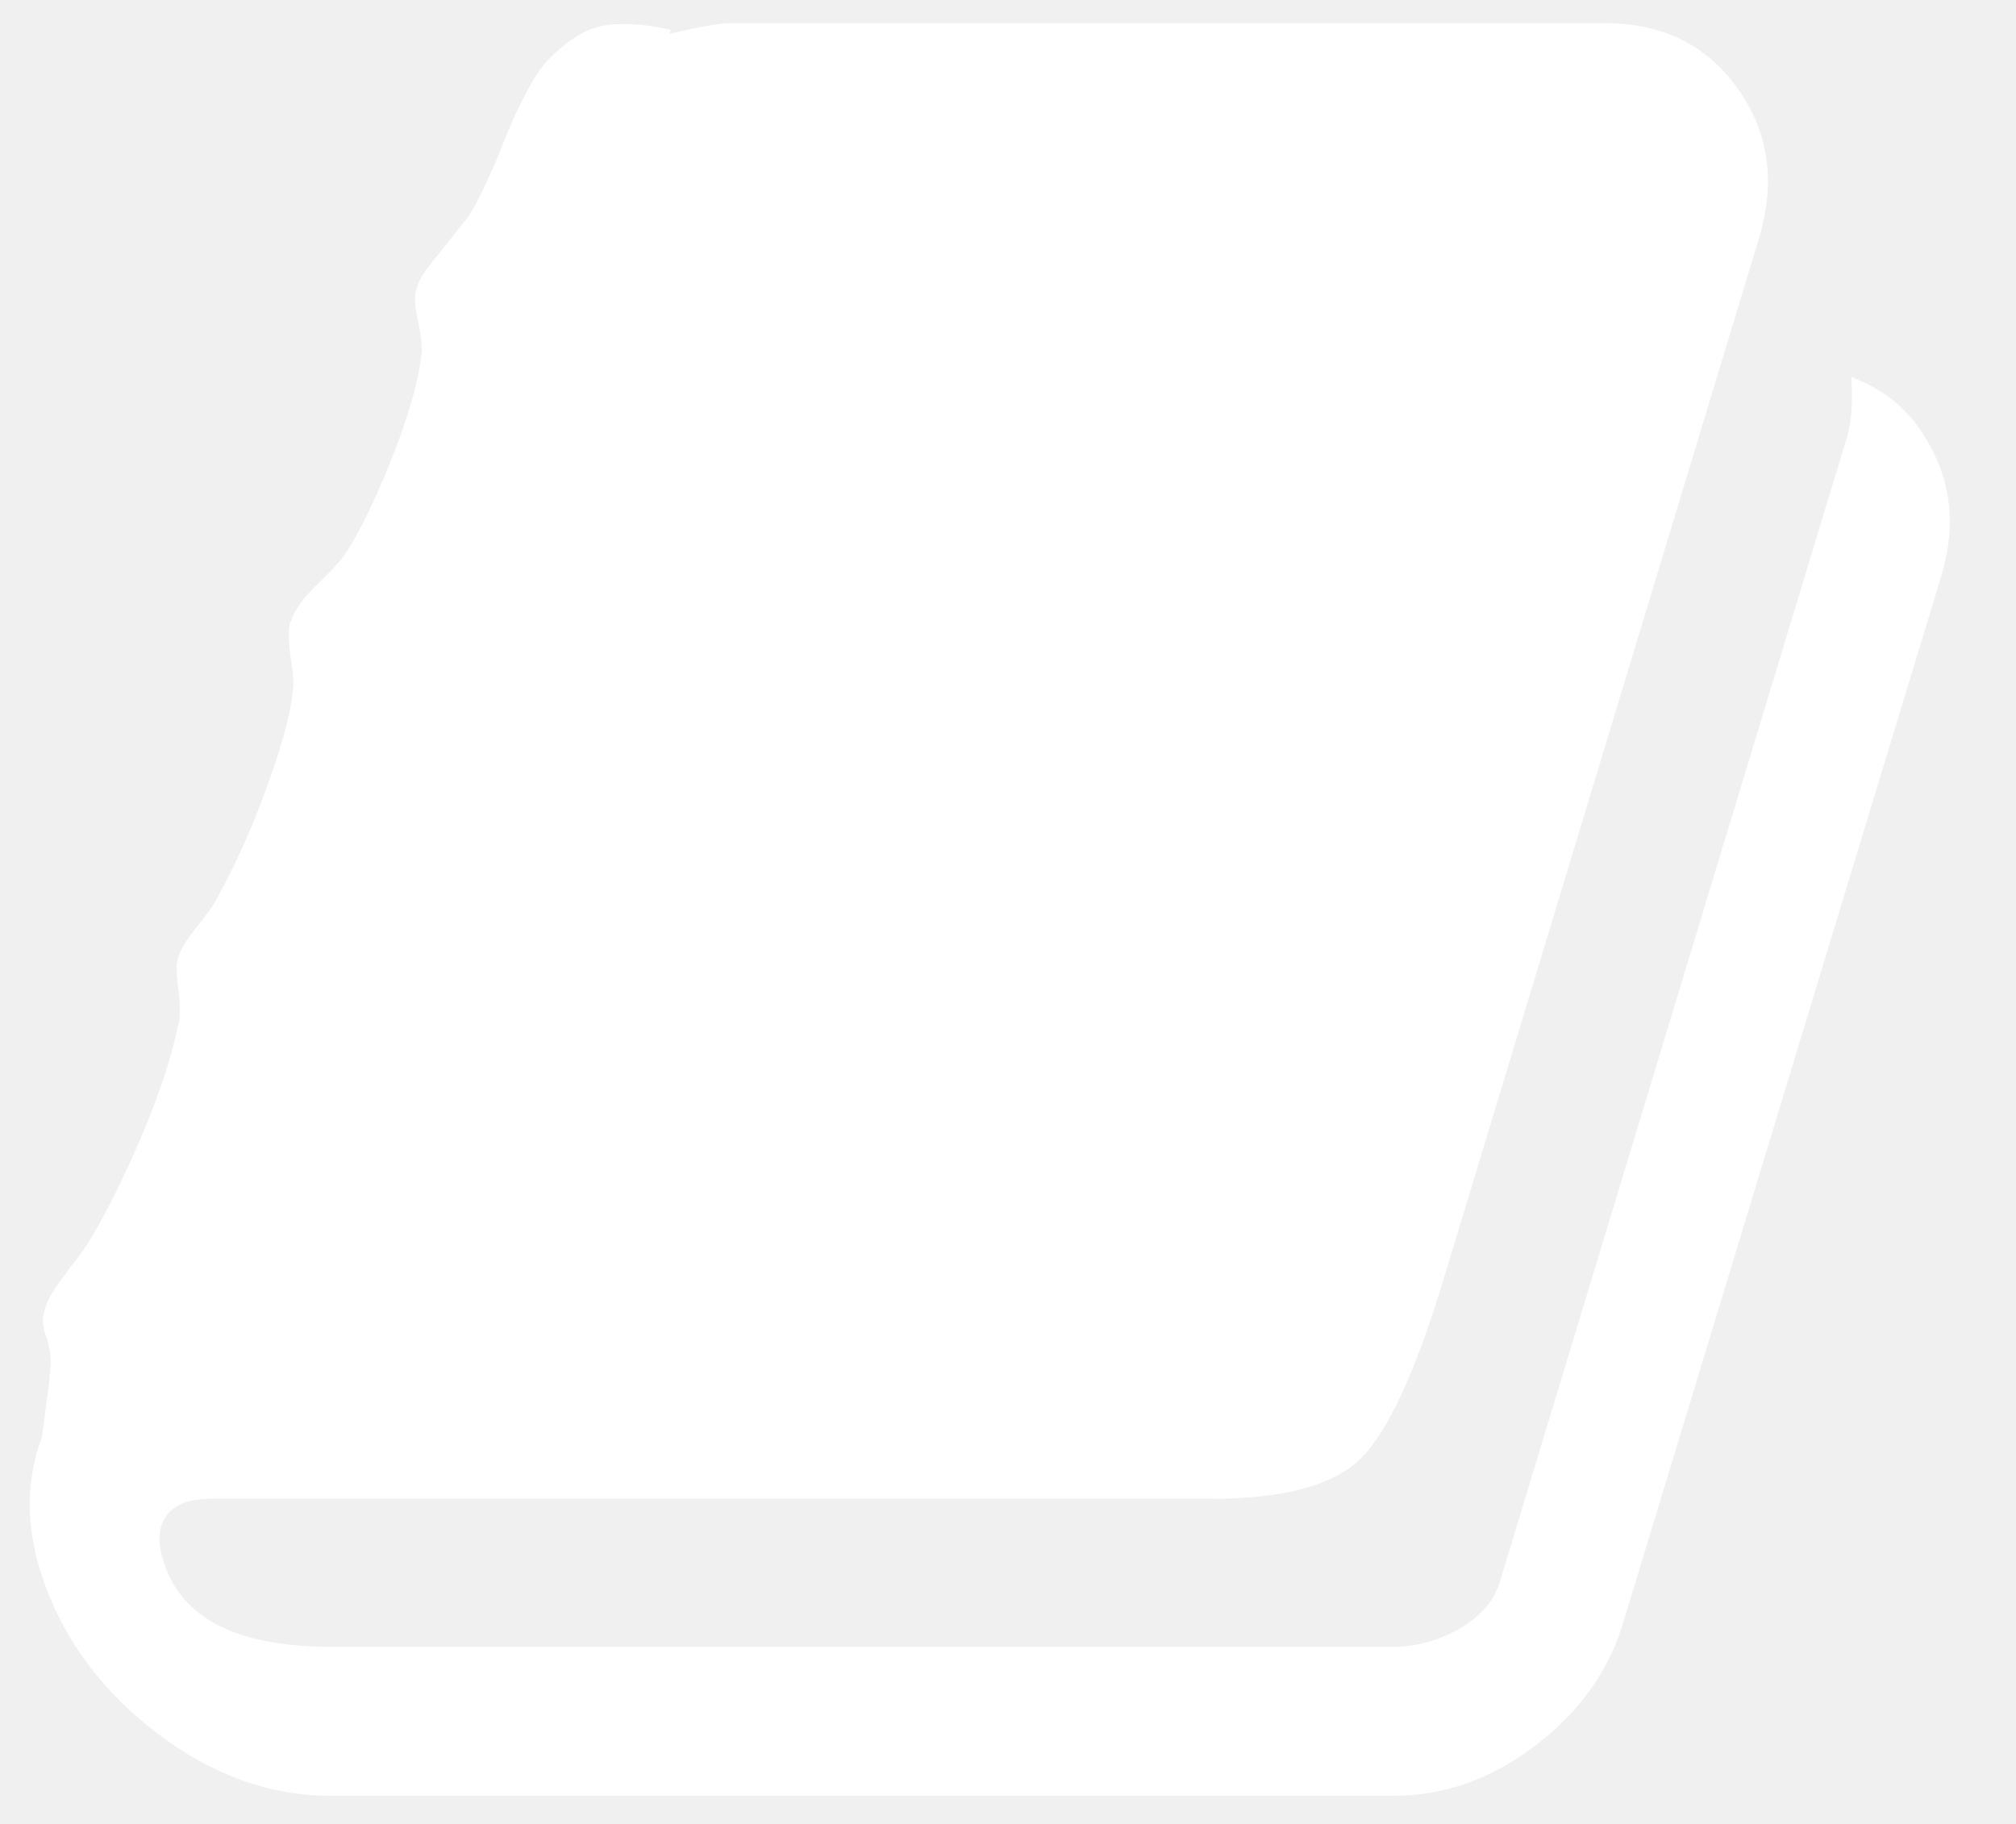
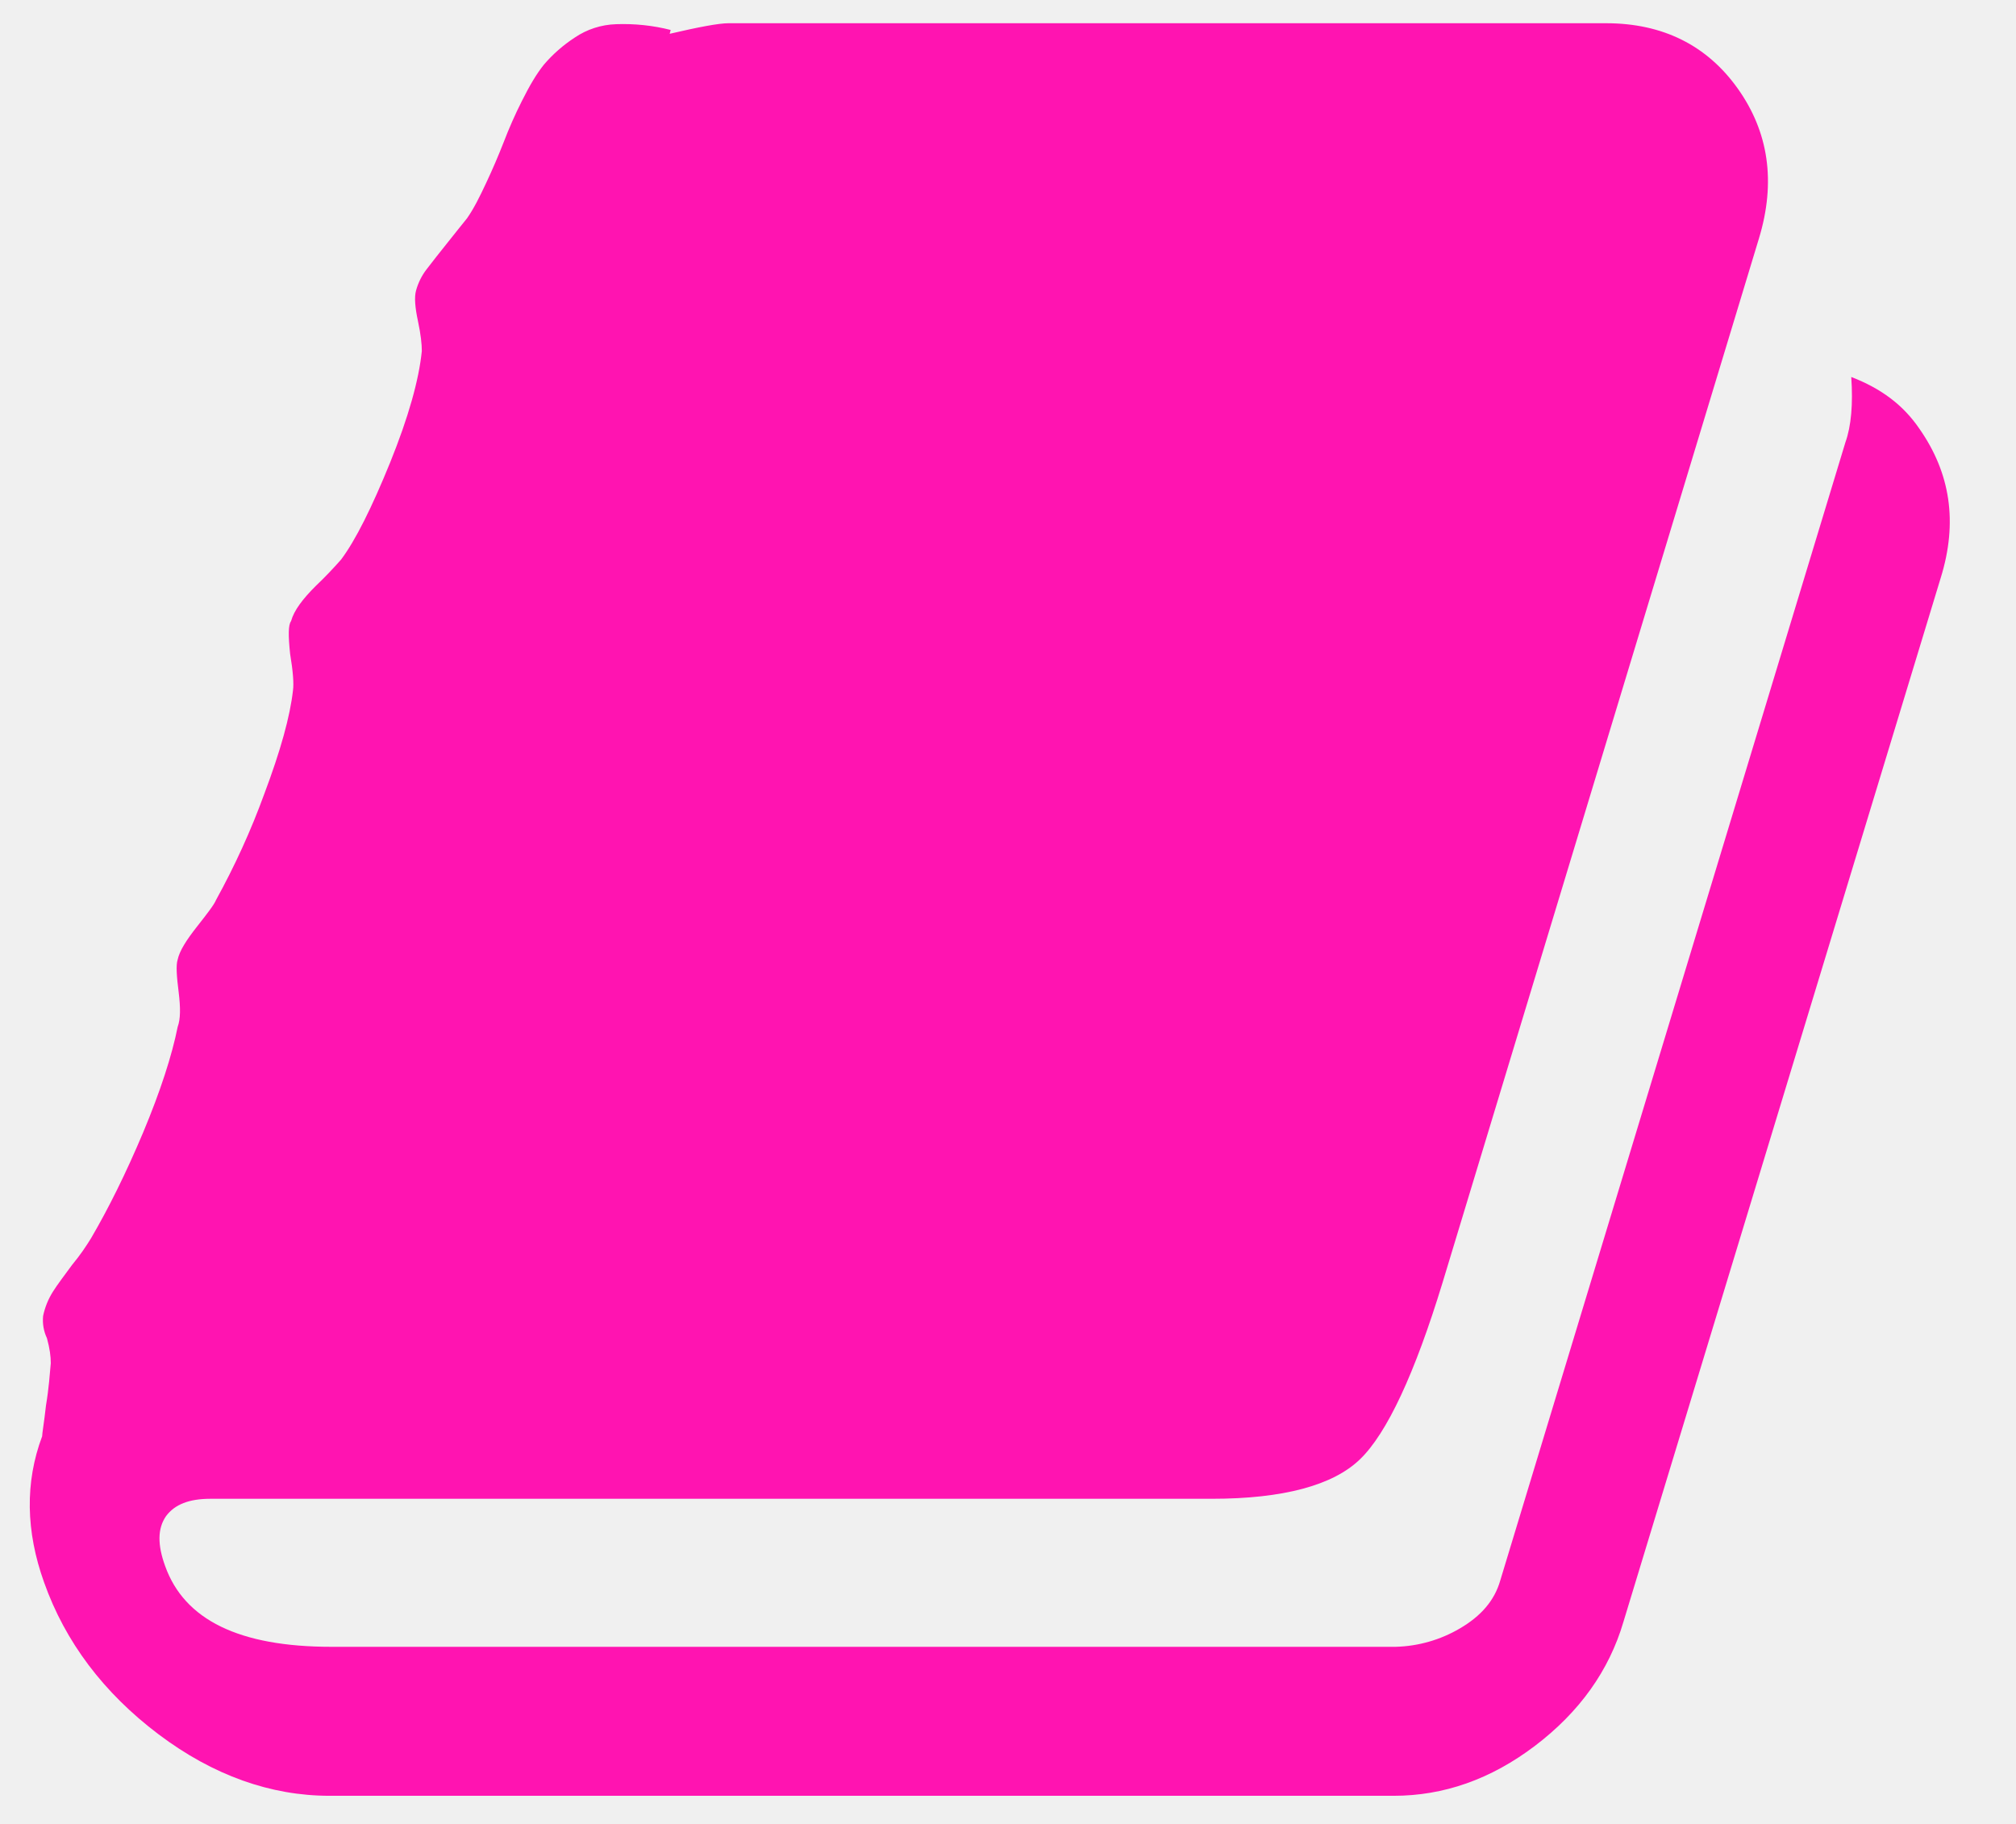
<svg xmlns="http://www.w3.org/2000/svg" width="21" height="19" viewBox="0 0 21 19" fill="none">
-   <path d="M19.284 3.927C19.303 4.208 19.284 4.438 19.223 4.608L15.628 16.463C15.568 16.673 15.428 16.834 15.208 16.963C15.004 17.083 14.774 17.149 14.537 17.155H3.452C2.491 17.155 1.92 16.874 1.72 16.313C1.64 16.093 1.64 15.922 1.73 15.793C1.82 15.672 1.97 15.613 2.191 15.613H12.624C13.366 15.613 13.886 15.473 14.166 15.202C14.447 14.932 14.737 14.31 15.027 13.36L18.322 2.485C18.502 1.893 18.422 1.373 18.102 0.923C17.782 0.473 17.321 0.242 16.73 0.242H7.588C7.488 0.242 7.277 0.282 6.976 0.352L6.986 0.312C6.801 0.265 6.609 0.245 6.417 0.252C6.263 0.257 6.114 0.305 5.986 0.392C5.867 0.47 5.759 0.564 5.666 0.673C5.586 0.773 5.516 0.893 5.436 1.053C5.365 1.193 5.302 1.337 5.246 1.483C5.19 1.626 5.13 1.766 5.065 1.904C4.995 2.054 4.935 2.174 4.865 2.274C4.815 2.335 4.745 2.424 4.665 2.524C4.585 2.625 4.504 2.725 4.444 2.805C4.393 2.871 4.356 2.946 4.334 3.026C4.314 3.096 4.324 3.206 4.354 3.346C4.384 3.486 4.394 3.587 4.394 3.657C4.364 3.957 4.254 4.348 4.064 4.818C3.873 5.288 3.703 5.629 3.553 5.829C3.47 5.923 3.384 6.014 3.293 6.1C3.152 6.24 3.062 6.36 3.032 6.47C3.002 6.51 3.002 6.62 3.022 6.811C3.052 6.991 3.062 7.121 3.052 7.191C3.022 7.462 2.922 7.822 2.752 8.273C2.614 8.652 2.446 9.02 2.251 9.374C2.231 9.424 2.161 9.514 2.051 9.654C1.941 9.794 1.871 9.904 1.851 9.995C1.831 10.055 1.841 10.175 1.861 10.335C1.881 10.496 1.881 10.616 1.851 10.696C1.791 10.996 1.671 11.367 1.491 11.797C1.31 12.227 1.13 12.588 0.949 12.898C0.899 12.979 0.84 13.069 0.749 13.179C0.669 13.289 0.599 13.379 0.549 13.459C0.501 13.536 0.467 13.621 0.449 13.709C0.441 13.788 0.455 13.868 0.489 13.94C0.519 14.05 0.529 14.13 0.529 14.201C0.519 14.311 0.509 14.461 0.479 14.641C0.459 14.821 0.439 14.932 0.439 14.962C0.259 15.442 0.269 15.953 0.459 16.483C0.679 17.104 1.08 17.635 1.651 18.066C2.221 18.496 2.822 18.707 3.433 18.707H14.517C15.038 18.707 15.529 18.536 15.99 18.186C16.451 17.836 16.761 17.405 16.911 16.894L20.216 6.019C20.396 5.439 20.316 4.928 19.995 4.468C19.825 4.218 19.595 4.047 19.284 3.927Z" fill="white" />
+   <path d="M19.284 3.927C19.303 4.208 19.284 4.438 19.223 4.608L15.628 16.463C15.568 16.673 15.428 16.834 15.208 16.963C15.004 17.083 14.774 17.149 14.537 17.155H3.452C2.491 17.155 1.92 16.874 1.72 16.313C1.64 16.093 1.64 15.922 1.73 15.793C1.82 15.672 1.97 15.613 2.191 15.613H12.624C13.366 15.613 13.886 15.473 14.166 15.202C14.447 14.932 14.737 14.31 15.027 13.36L18.322 2.485C18.502 1.893 18.422 1.373 18.102 0.923C17.782 0.473 17.321 0.242 16.73 0.242H7.588C7.488 0.242 7.277 0.282 6.976 0.352L6.986 0.312C6.801 0.265 6.609 0.245 6.417 0.252C6.263 0.257 6.114 0.305 5.986 0.392C5.867 0.47 5.759 0.564 5.666 0.673C5.586 0.773 5.516 0.893 5.436 1.053C5.365 1.193 5.302 1.337 5.246 1.483C5.19 1.626 5.13 1.766 5.065 1.904C4.995 2.054 4.935 2.174 4.865 2.274C4.815 2.335 4.745 2.424 4.665 2.524C4.585 2.625 4.504 2.725 4.444 2.805C4.393 2.871 4.356 2.946 4.334 3.026C4.314 3.096 4.324 3.206 4.354 3.346C4.384 3.486 4.394 3.587 4.394 3.657C4.364 3.957 4.254 4.348 4.064 4.818C3.873 5.288 3.703 5.629 3.553 5.829C3.47 5.923 3.384 6.014 3.293 6.1C3.152 6.24 3.062 6.36 3.032 6.47C3.002 6.51 3.002 6.62 3.022 6.811C3.052 6.991 3.062 7.121 3.052 7.191C3.022 7.462 2.922 7.822 2.752 8.273C2.614 8.652 2.446 9.02 2.251 9.374C2.231 9.424 2.161 9.514 2.051 9.654C1.941 9.794 1.871 9.904 1.851 9.995C1.831 10.055 1.841 10.175 1.861 10.335C1.881 10.496 1.881 10.616 1.851 10.696C1.791 10.996 1.671 11.367 1.491 11.797C1.31 12.227 1.13 12.588 0.949 12.898C0.899 12.979 0.84 13.069 0.749 13.179C0.669 13.289 0.599 13.379 0.549 13.459C0.501 13.536 0.467 13.621 0.449 13.709C0.441 13.788 0.455 13.868 0.489 13.94C0.519 14.05 0.529 14.13 0.529 14.201C0.519 14.311 0.509 14.461 0.479 14.641C0.459 14.821 0.439 14.932 0.439 14.962C0.259 15.442 0.269 15.953 0.459 16.483C0.679 17.104 1.08 17.635 1.651 18.066C2.221 18.496 2.822 18.707 3.433 18.707H14.517C15.038 18.707 15.529 18.536 15.99 18.186C16.451 17.836 16.761 17.405 16.911 16.894L20.216 6.019C20.396 5.439 20.316 4.928 19.995 4.468C19.825 4.218 19.595 4.047 19.284 3.927Z" fill="#FF14B1" fill-rule="evenodd" />
</svg>
